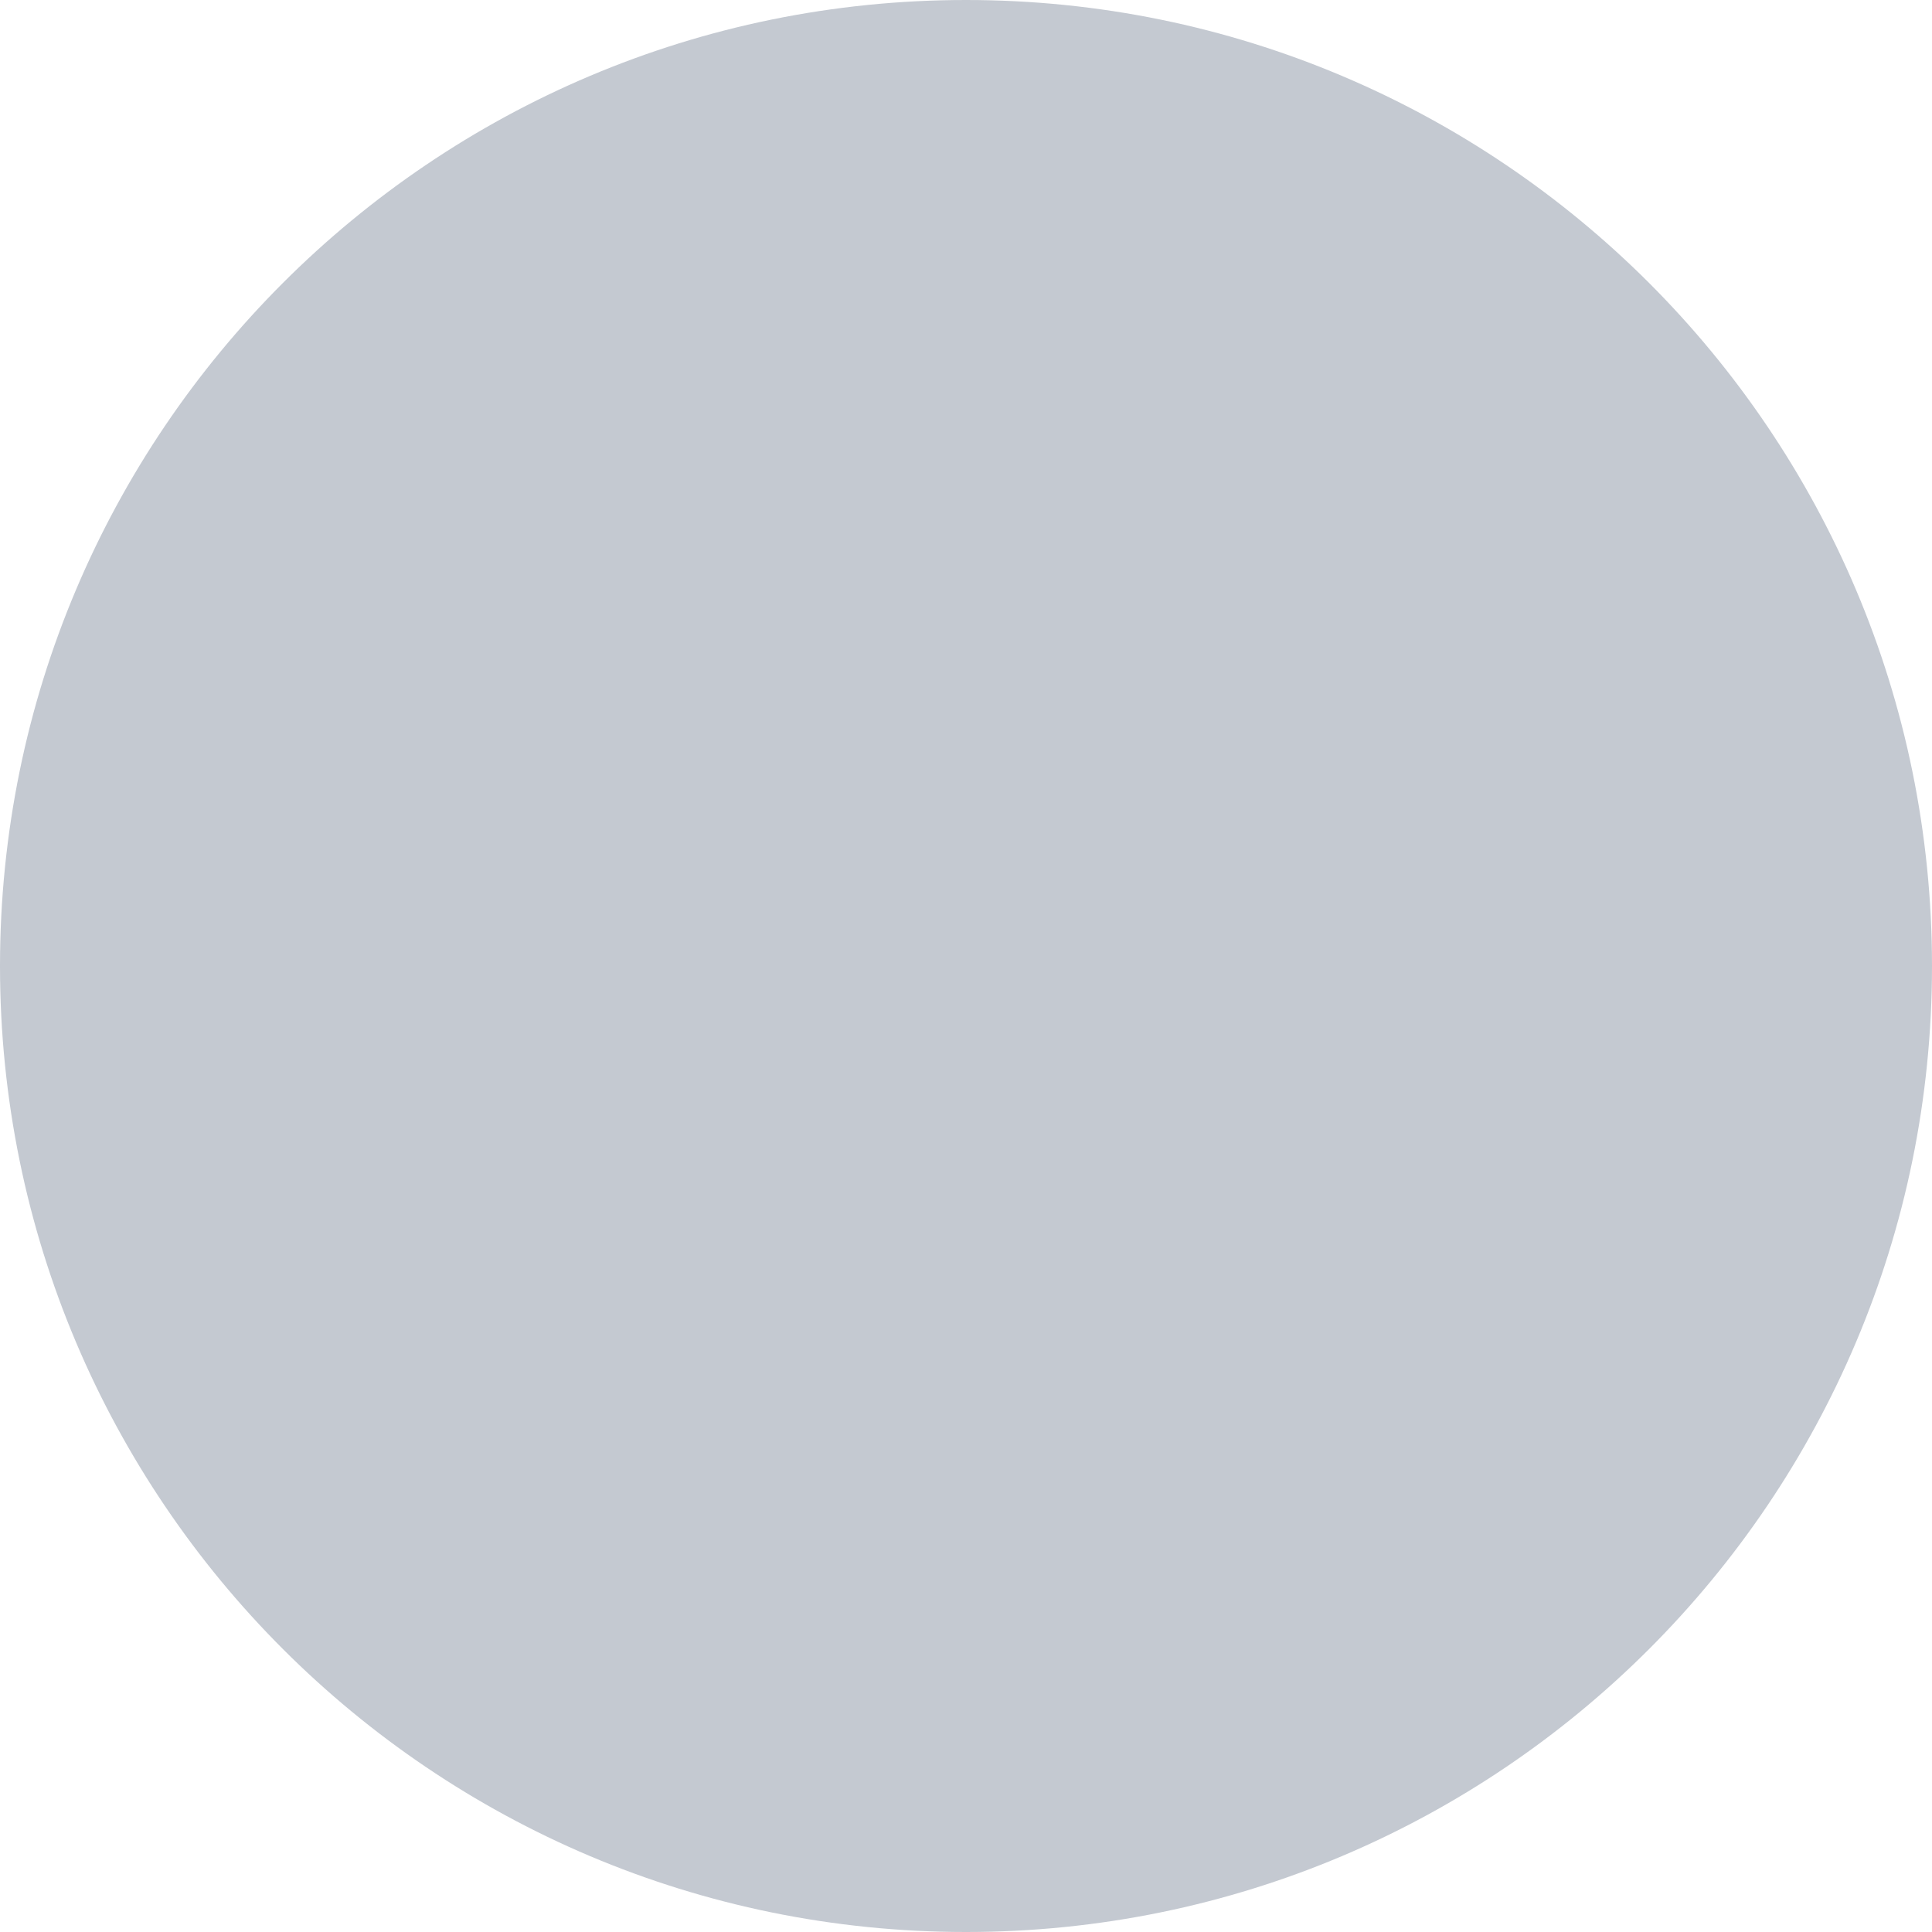
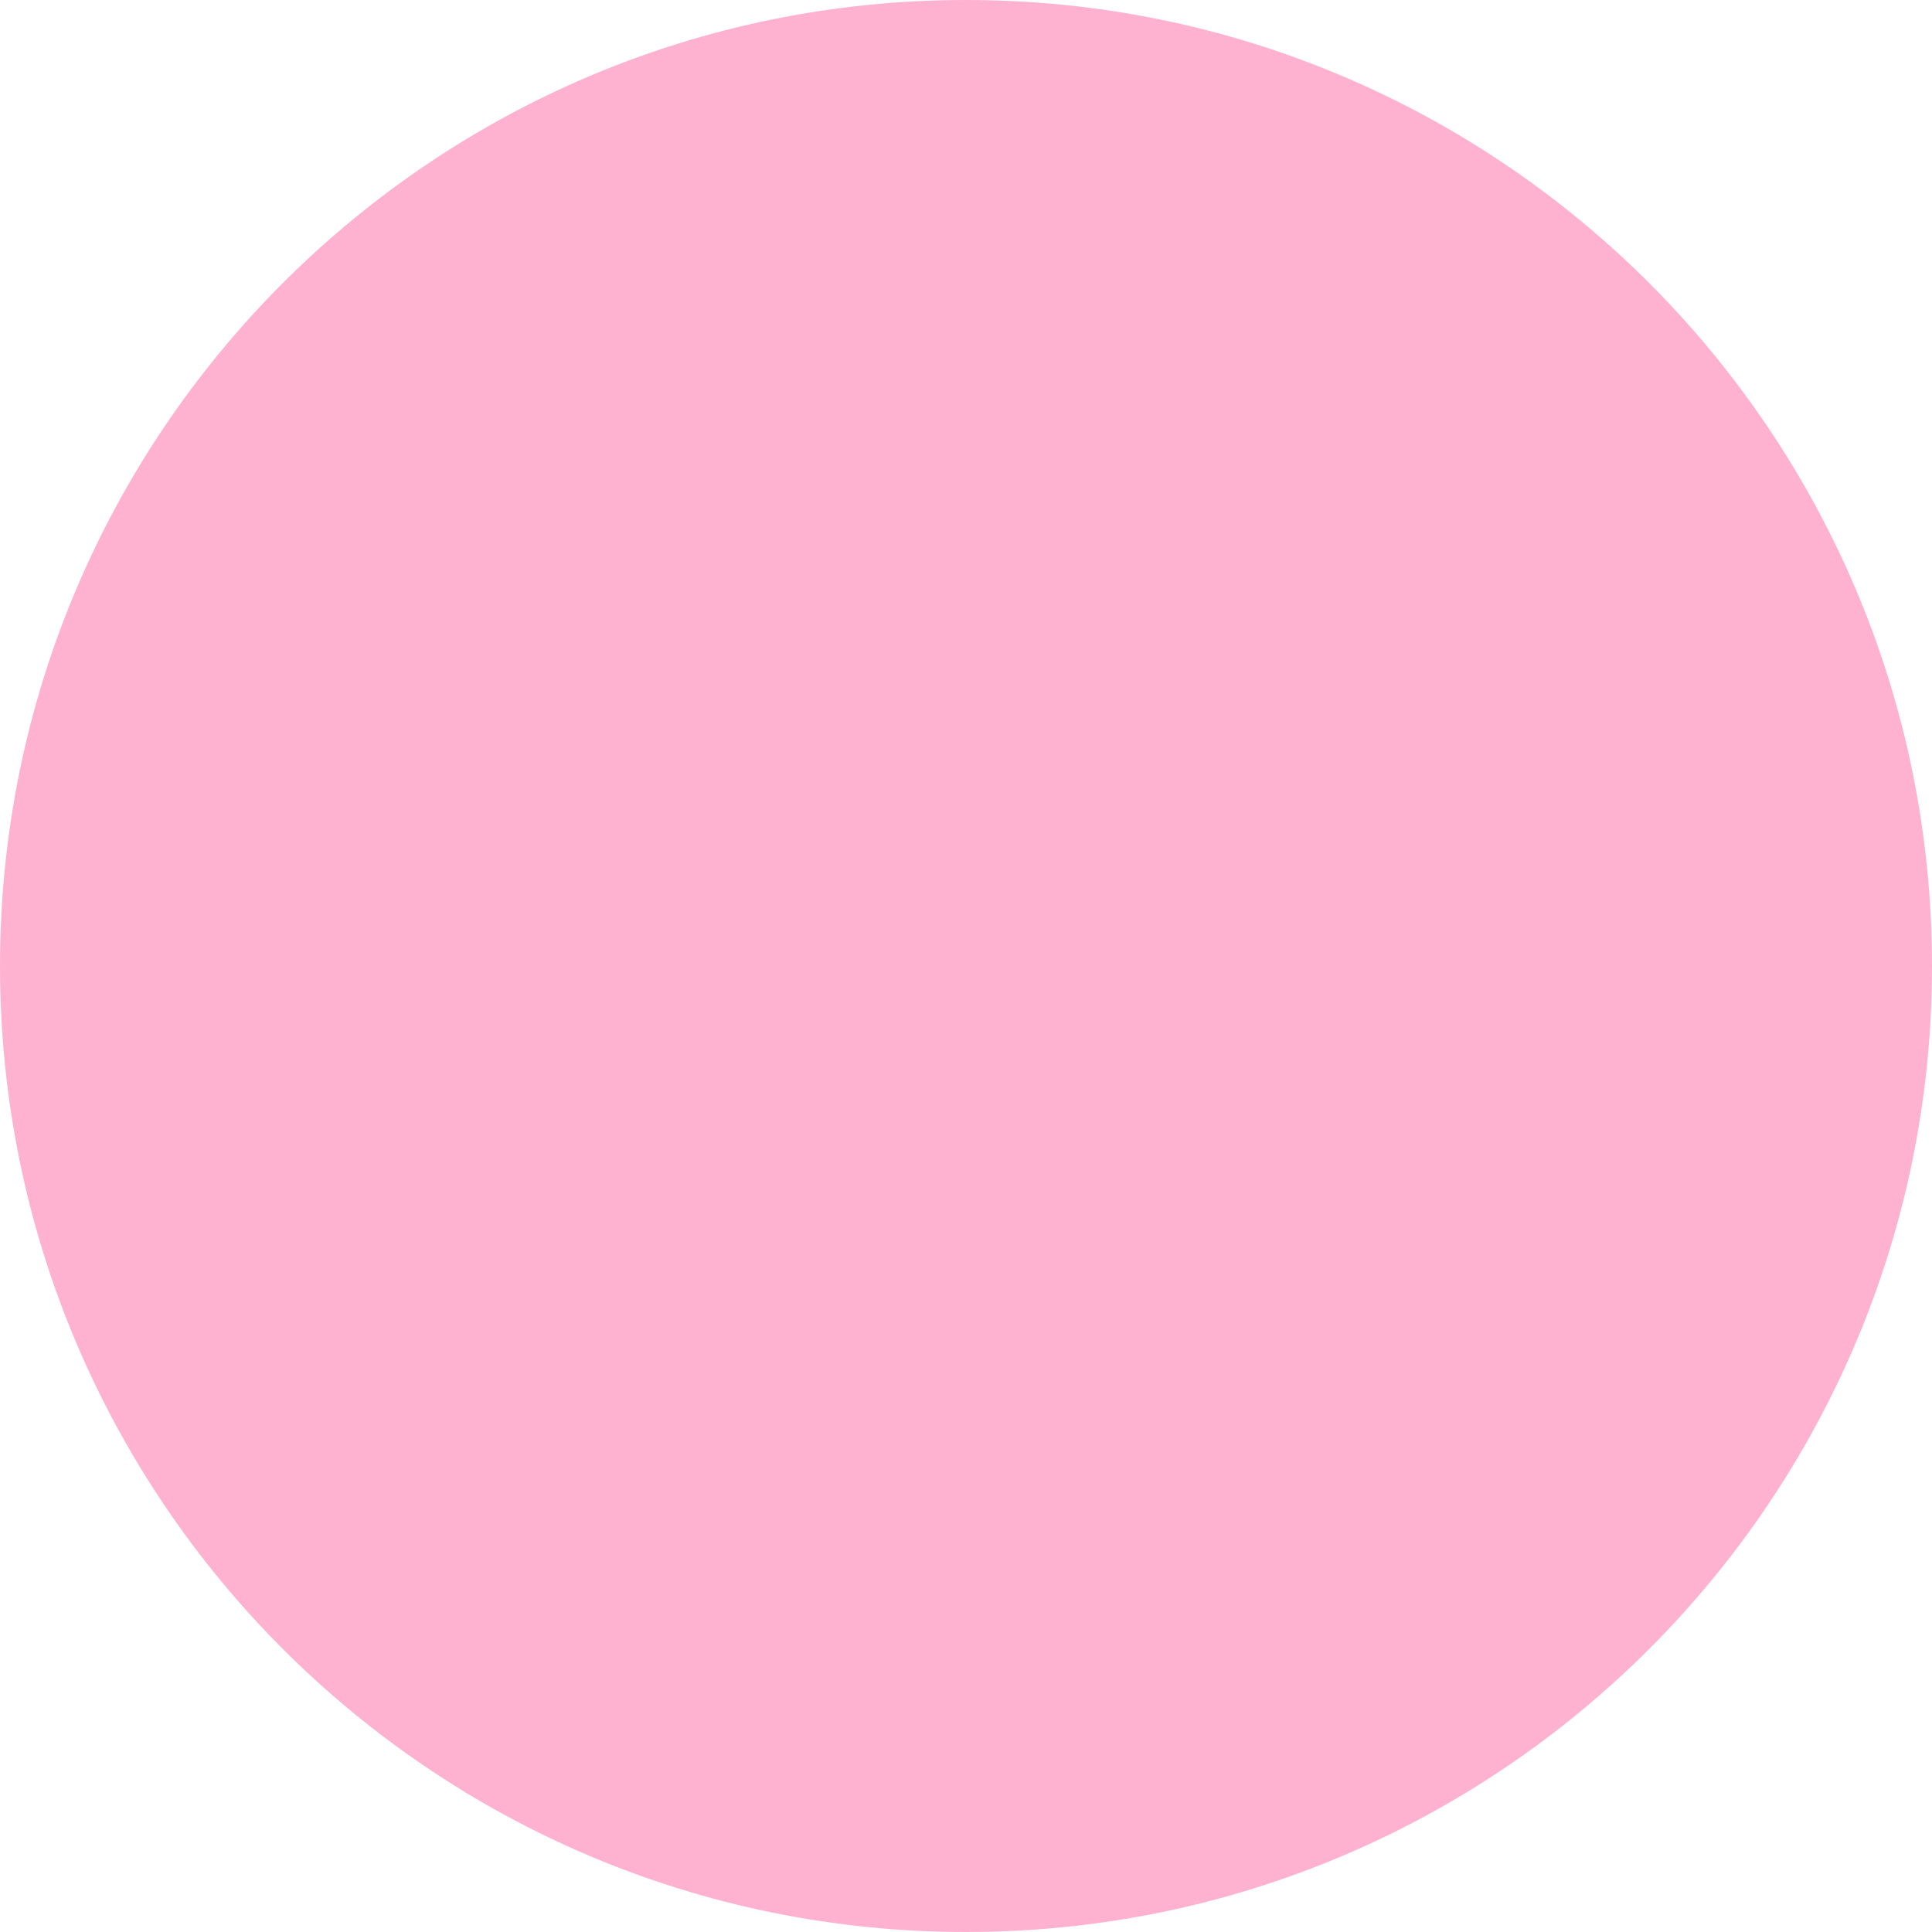
<svg xmlns="http://www.w3.org/2000/svg" version="1.1" width="20px" height="20px">
-   <g transform="matrix(1 0 0 1 -623 -1324 )">
-     <path d="M 0 10  C 0 15.523  4.477 20  10 20  C 15.523 20  20 15.523  20 10  C 20 4.477  15.523 0  10 0  C 4.477 0  0 4.477  0 10  Z " fill-rule="nonzero" fill="#c4c9d1" stroke="none" transform="matrix(1 0 0 1 623 1324 )" />
+   <g transform="matrix(1 0 0 1 -605 -1256 )">
+     <path d="M 0 10  C 0 15.523  4.477 20  10 20  C 15.523 20  20 15.523  20 10  C 20 4.477  15.523 0  10 0  C 4.477 0  0 4.477  0 10  Z " fill-rule="nonzero" fill="#ffb2cf" stroke="none" transform="matrix(1 0 0 1 605 1256 )" />
  </g>
</svg>
